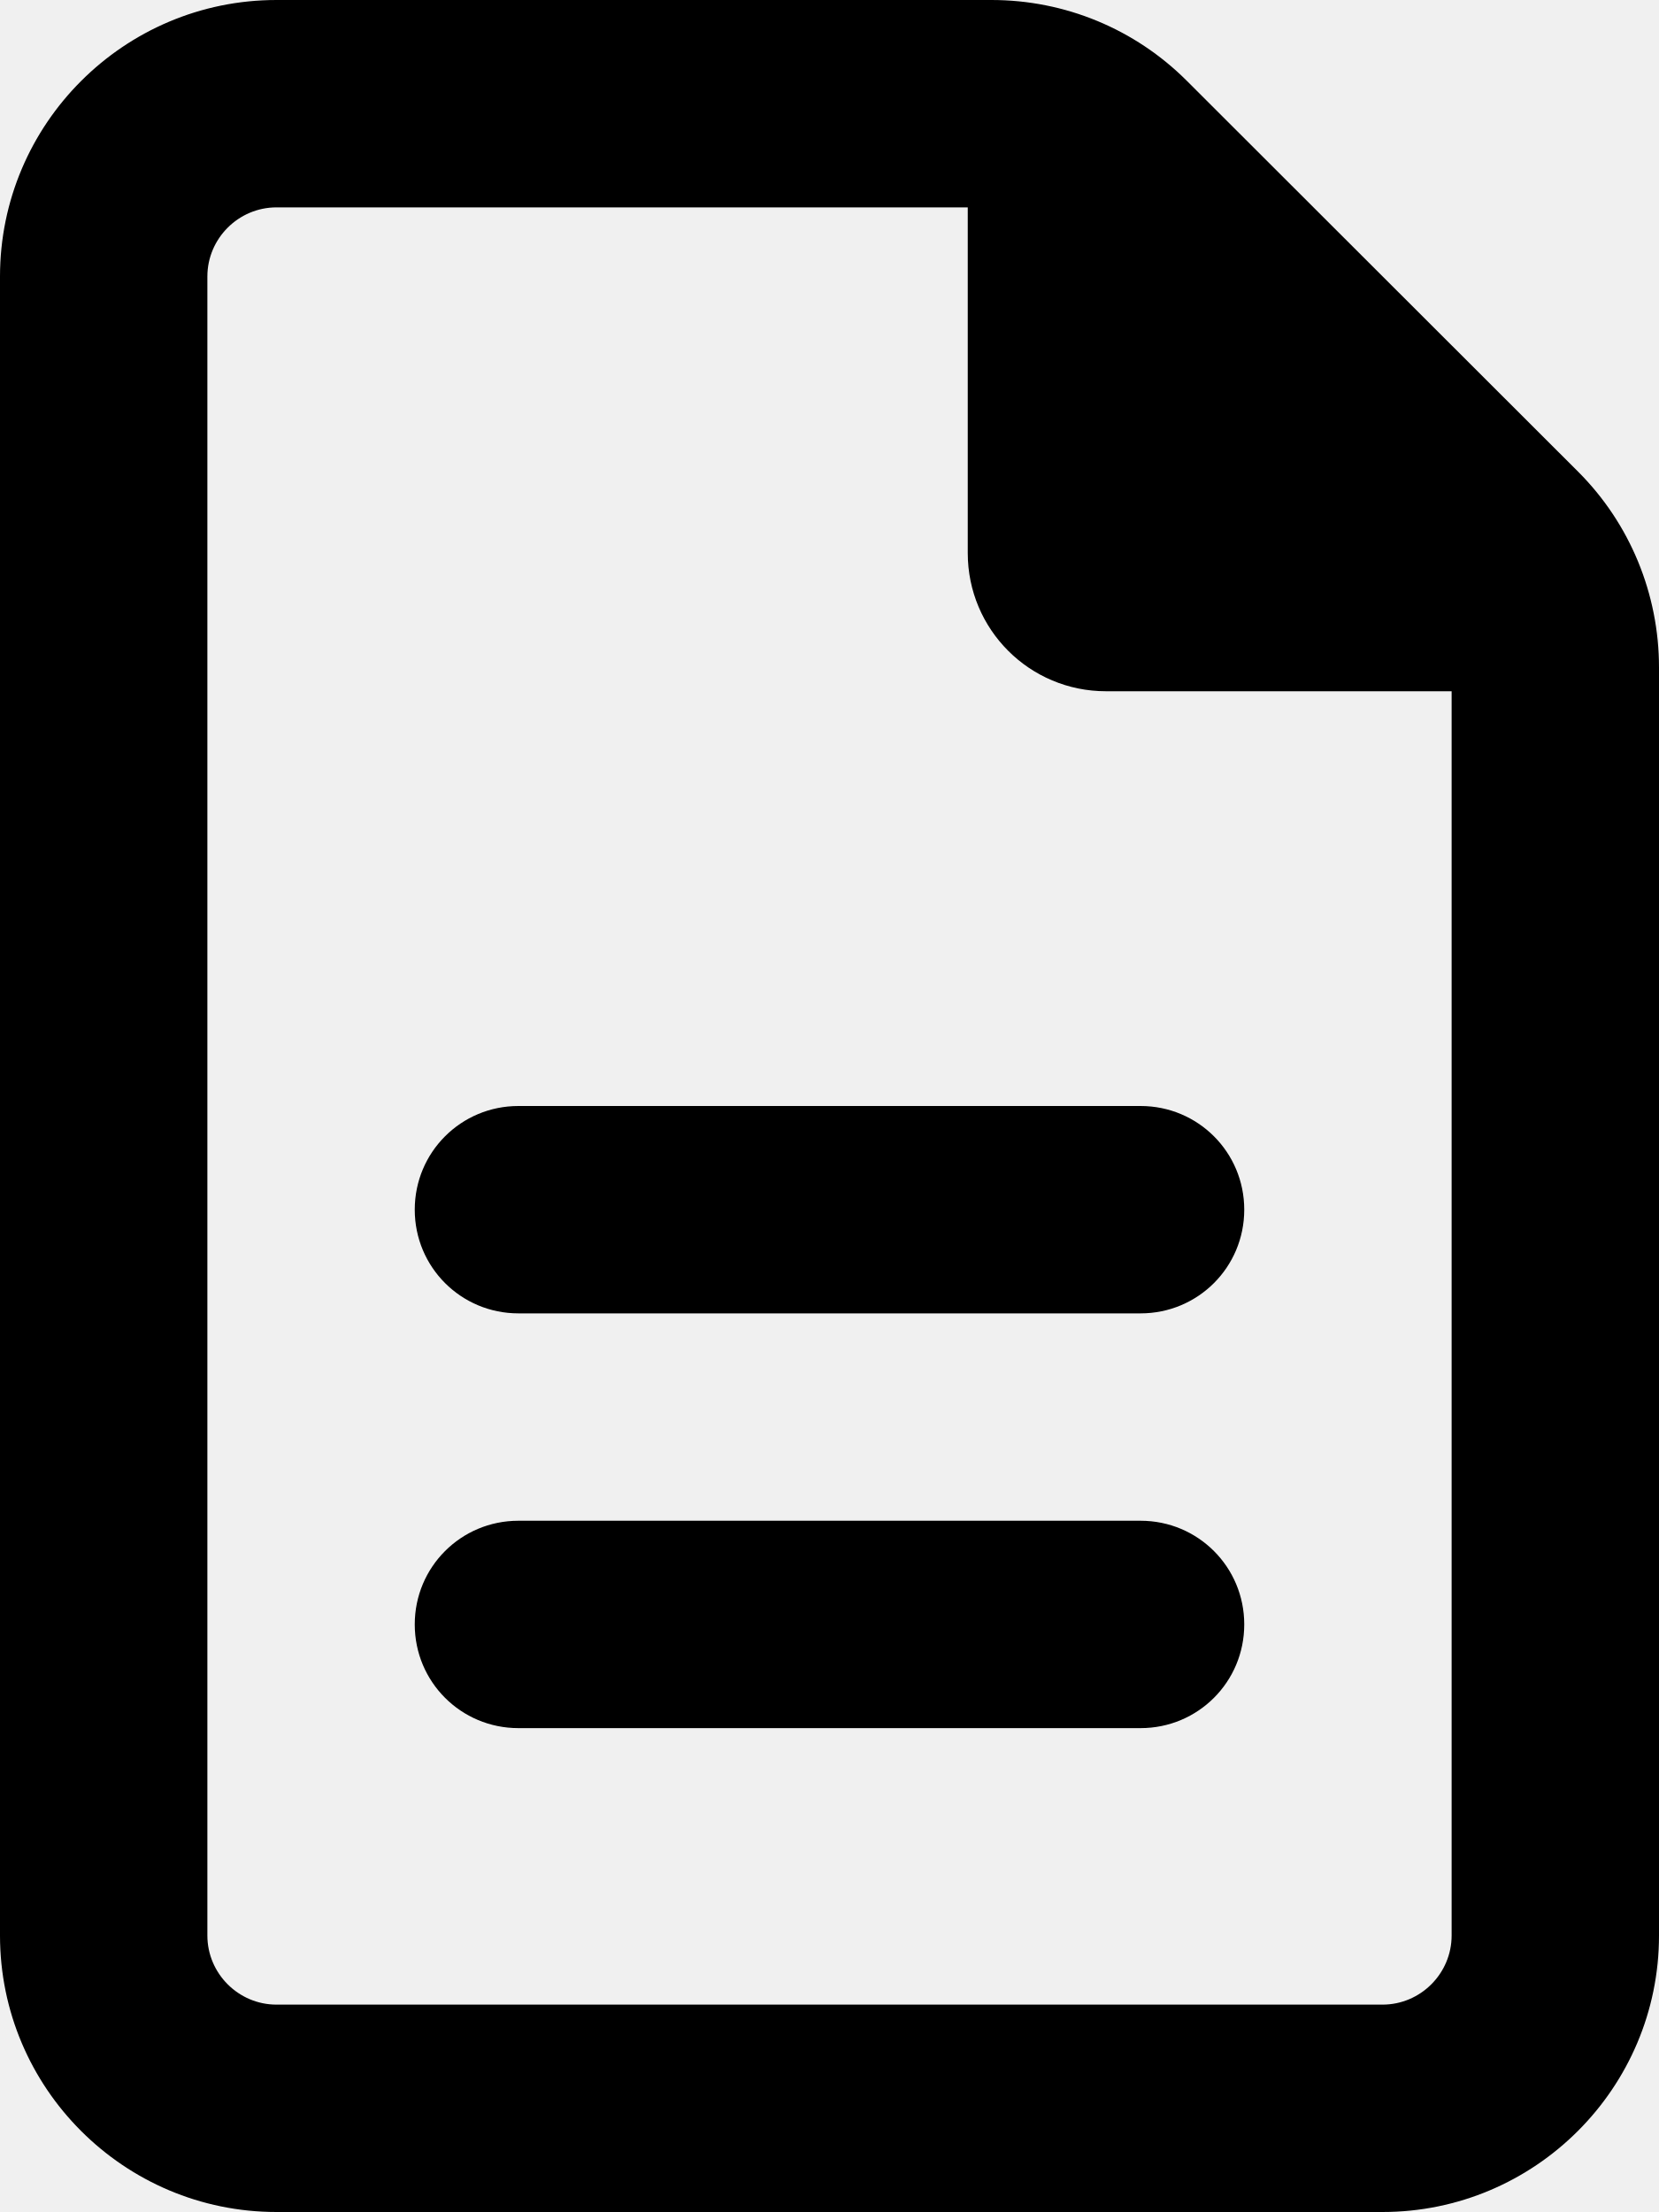
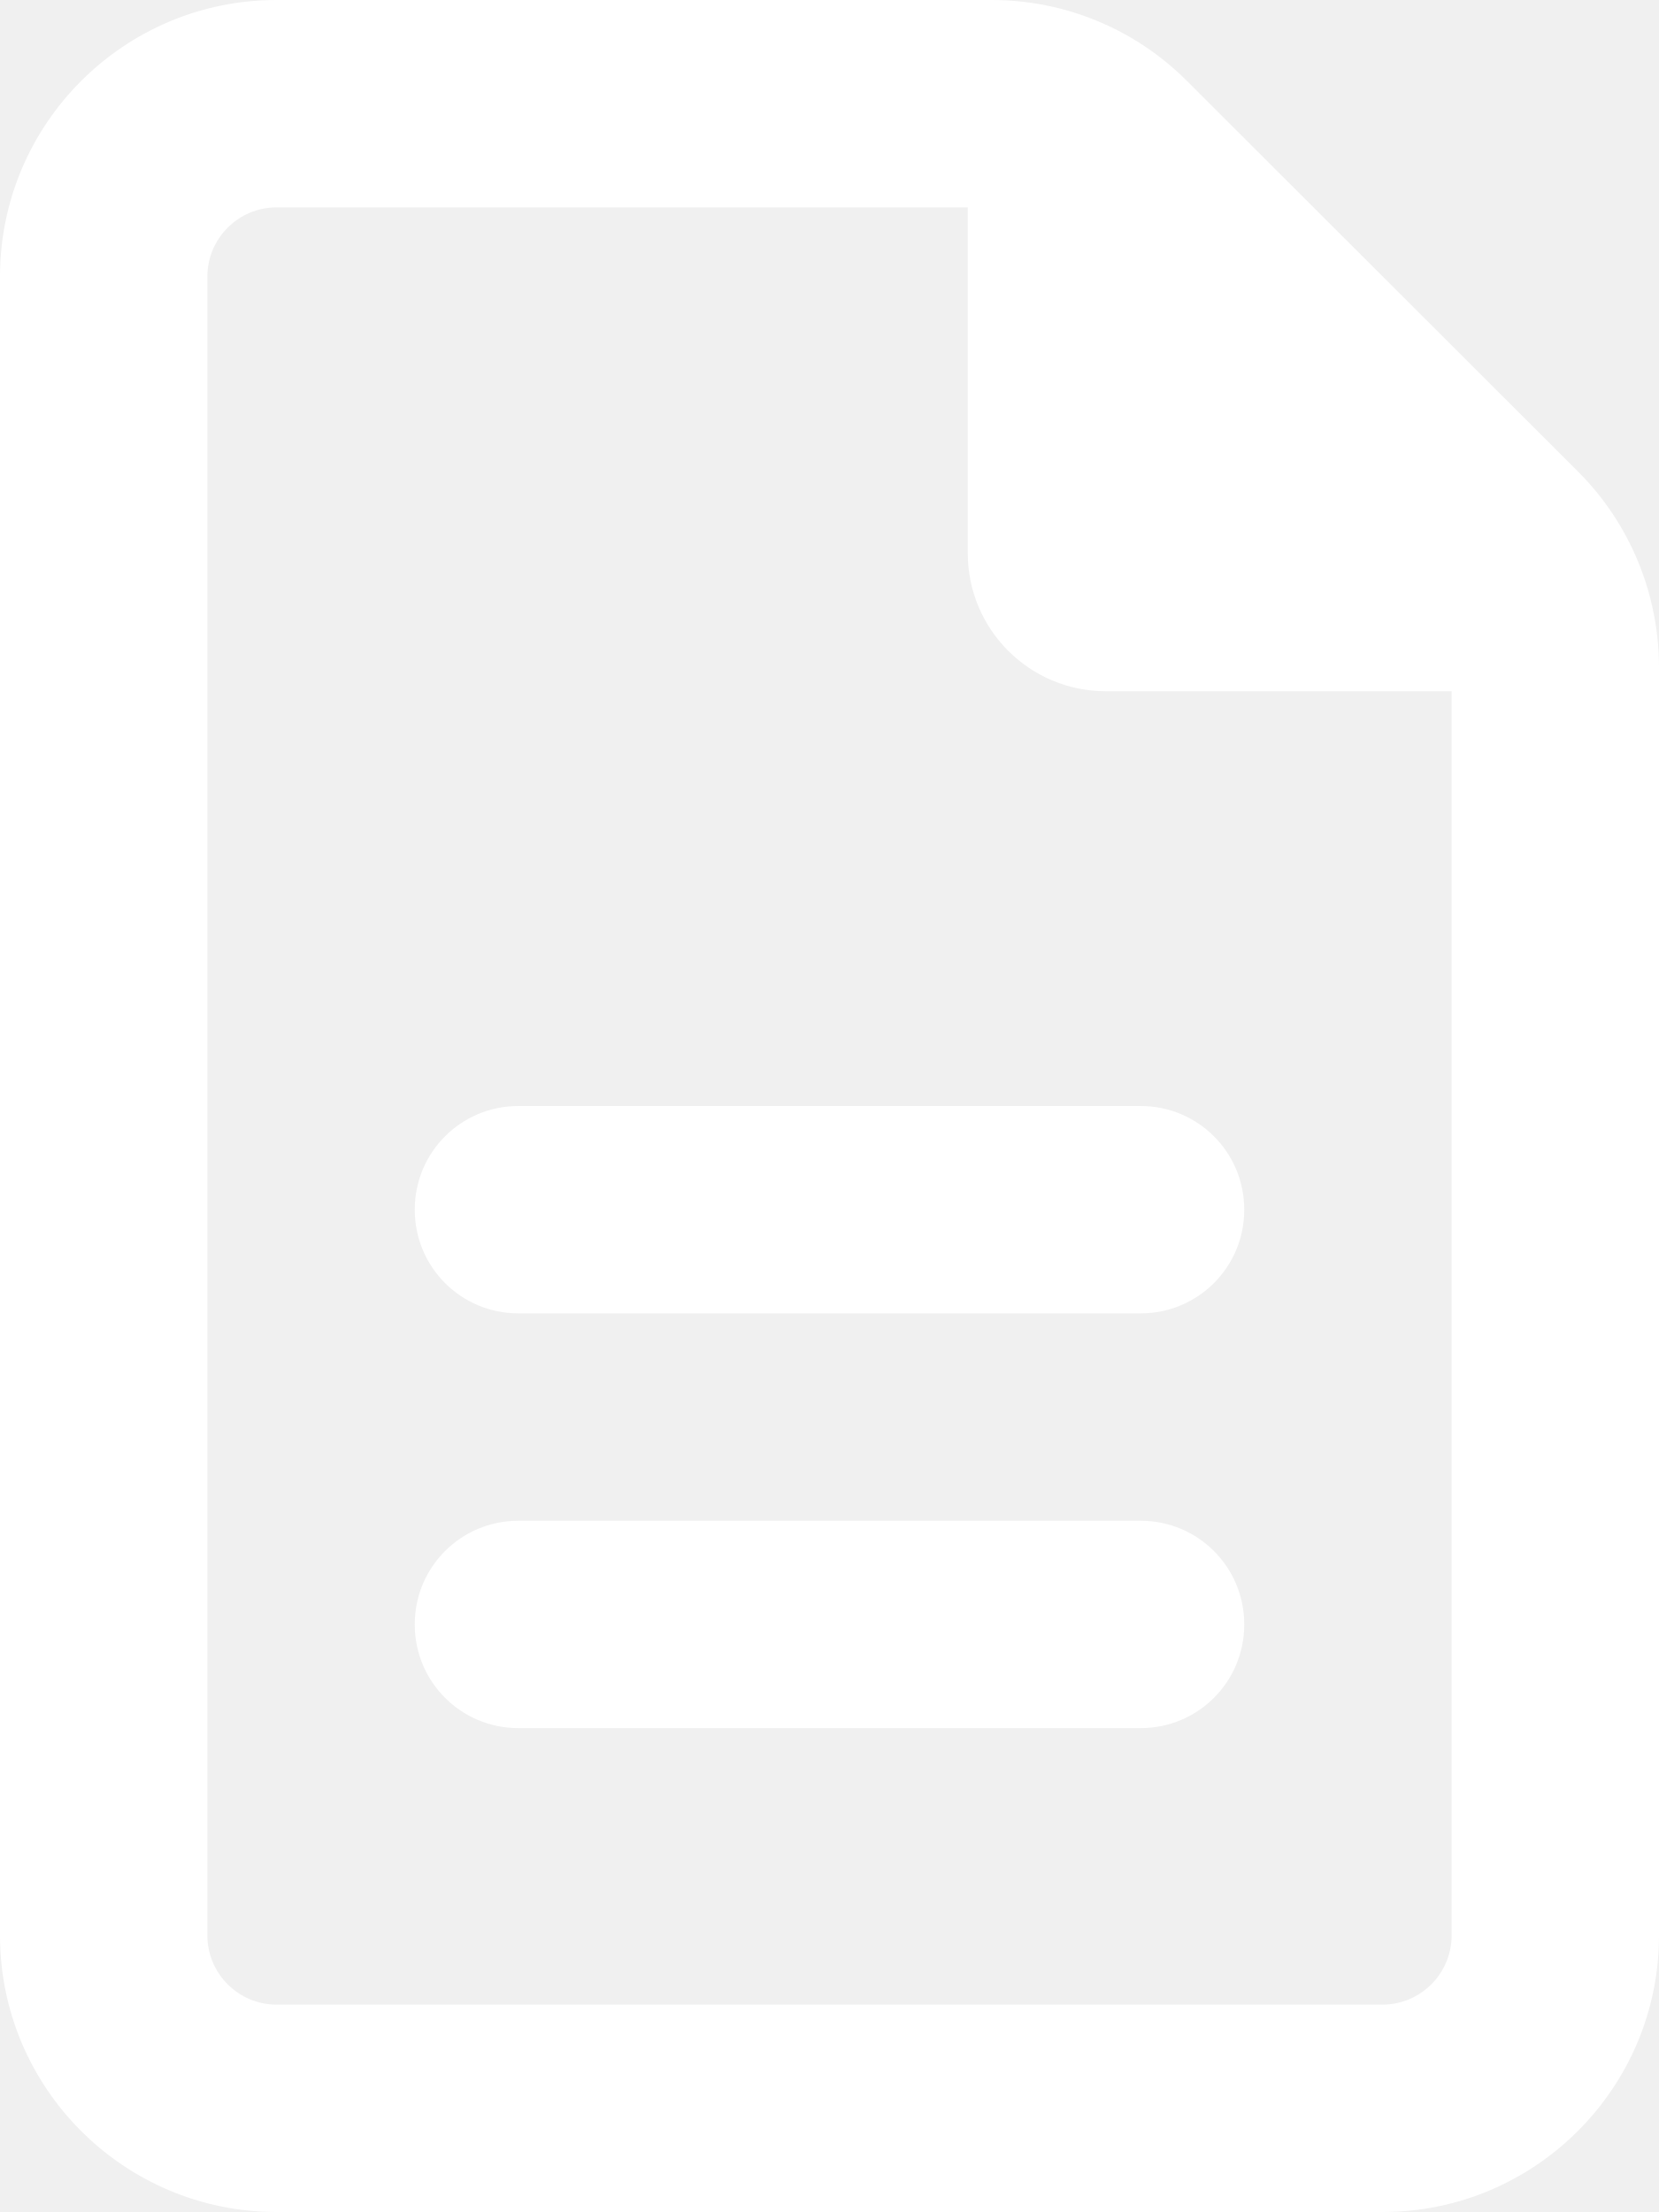
<svg xmlns="http://www.w3.org/2000/svg" viewBox="0 0 384 512">
-   <path d="M64 464c-8.8 0-16-7.2-16-16V64c0-8.8 7.2-16 16-16H224v80c0 17.7 14.3 32 32 32h80V448c0 8.8-7.2 16-16 16H64zM64 0C28.7 0 0 28.7 0 64V448c0 35.3 28.7 64 64 64H320c35.3 0 64-28.7 64-64V154.5c0-17-6.7-33.3-18.7-45.3L274.7 18.7C262.7 6.7 246.5 0 229.5 0H64zm56 256c-13.3 0-24 10.7-24 24s10.7 24 24 24H264c13.3 0 24-10.7 24-24s-10.7-24-24-24H120zm0 96c-13.3 0-24 10.7-24 24s10.7 24 24 24H264c13.3 0 24-10.7 24-24s-10.7-24-24-24H120z" />
+   <path d="M64 464c-8.8 0-16-7.2-16-16V64c0-8.8 7.2-16 16-16H224v80c0 17.7 14.3 32 32 32h80V448c0 8.8-7.2 16-16 16H64zM64 0C28.7 0 0 28.7 0 64V448c0 35.3 28.7 64 64 64H320c35.3 0 64-28.7 64-64V154.5c0-17-6.7-33.3-18.7-45.3L274.7 18.7C262.7 6.7 246.5 0 229.5 0H64zm56 256c-13.3 0-24 10.7-24 24s10.7 24 24 24H264c13.3 0 24-10.7 24-24s-10.7-24-24-24H120zm0 96c-13.3 0-24 10.7-24 24s10.7 24 24 24H264c13.3 0 24-10.7 24-24s-10.7-24-24-24H120z" fill="white" />
</svg>
